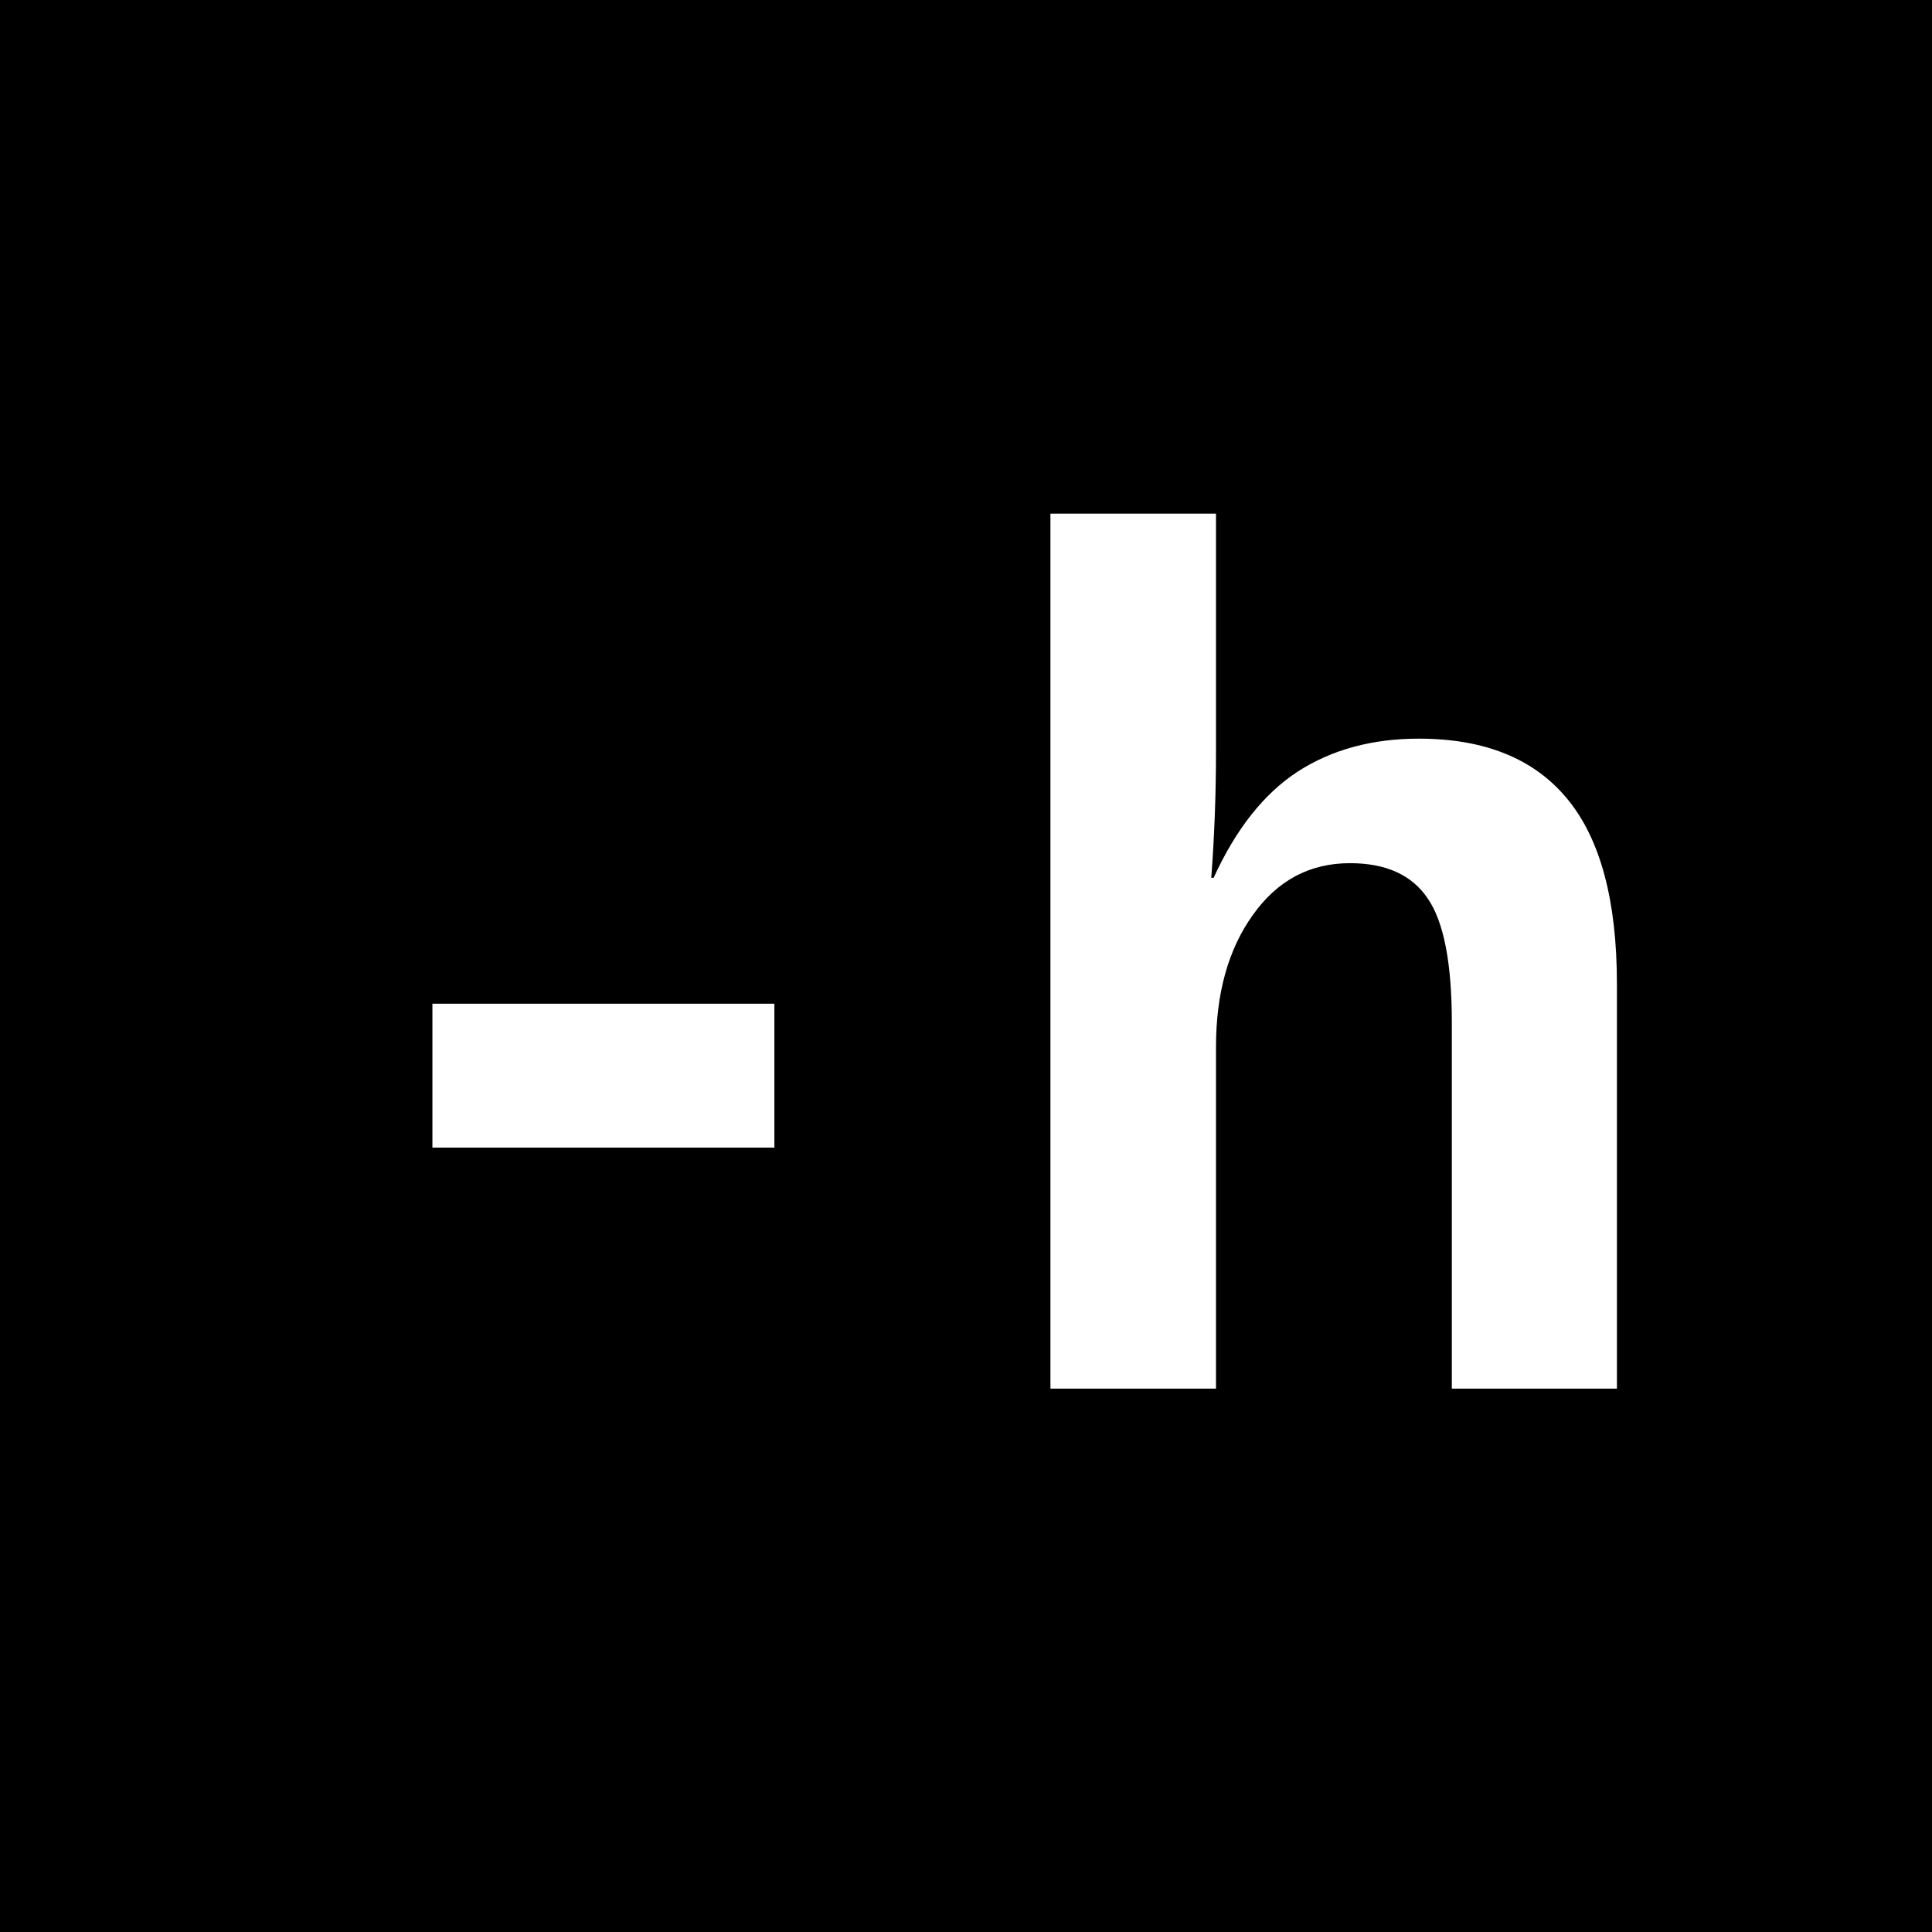
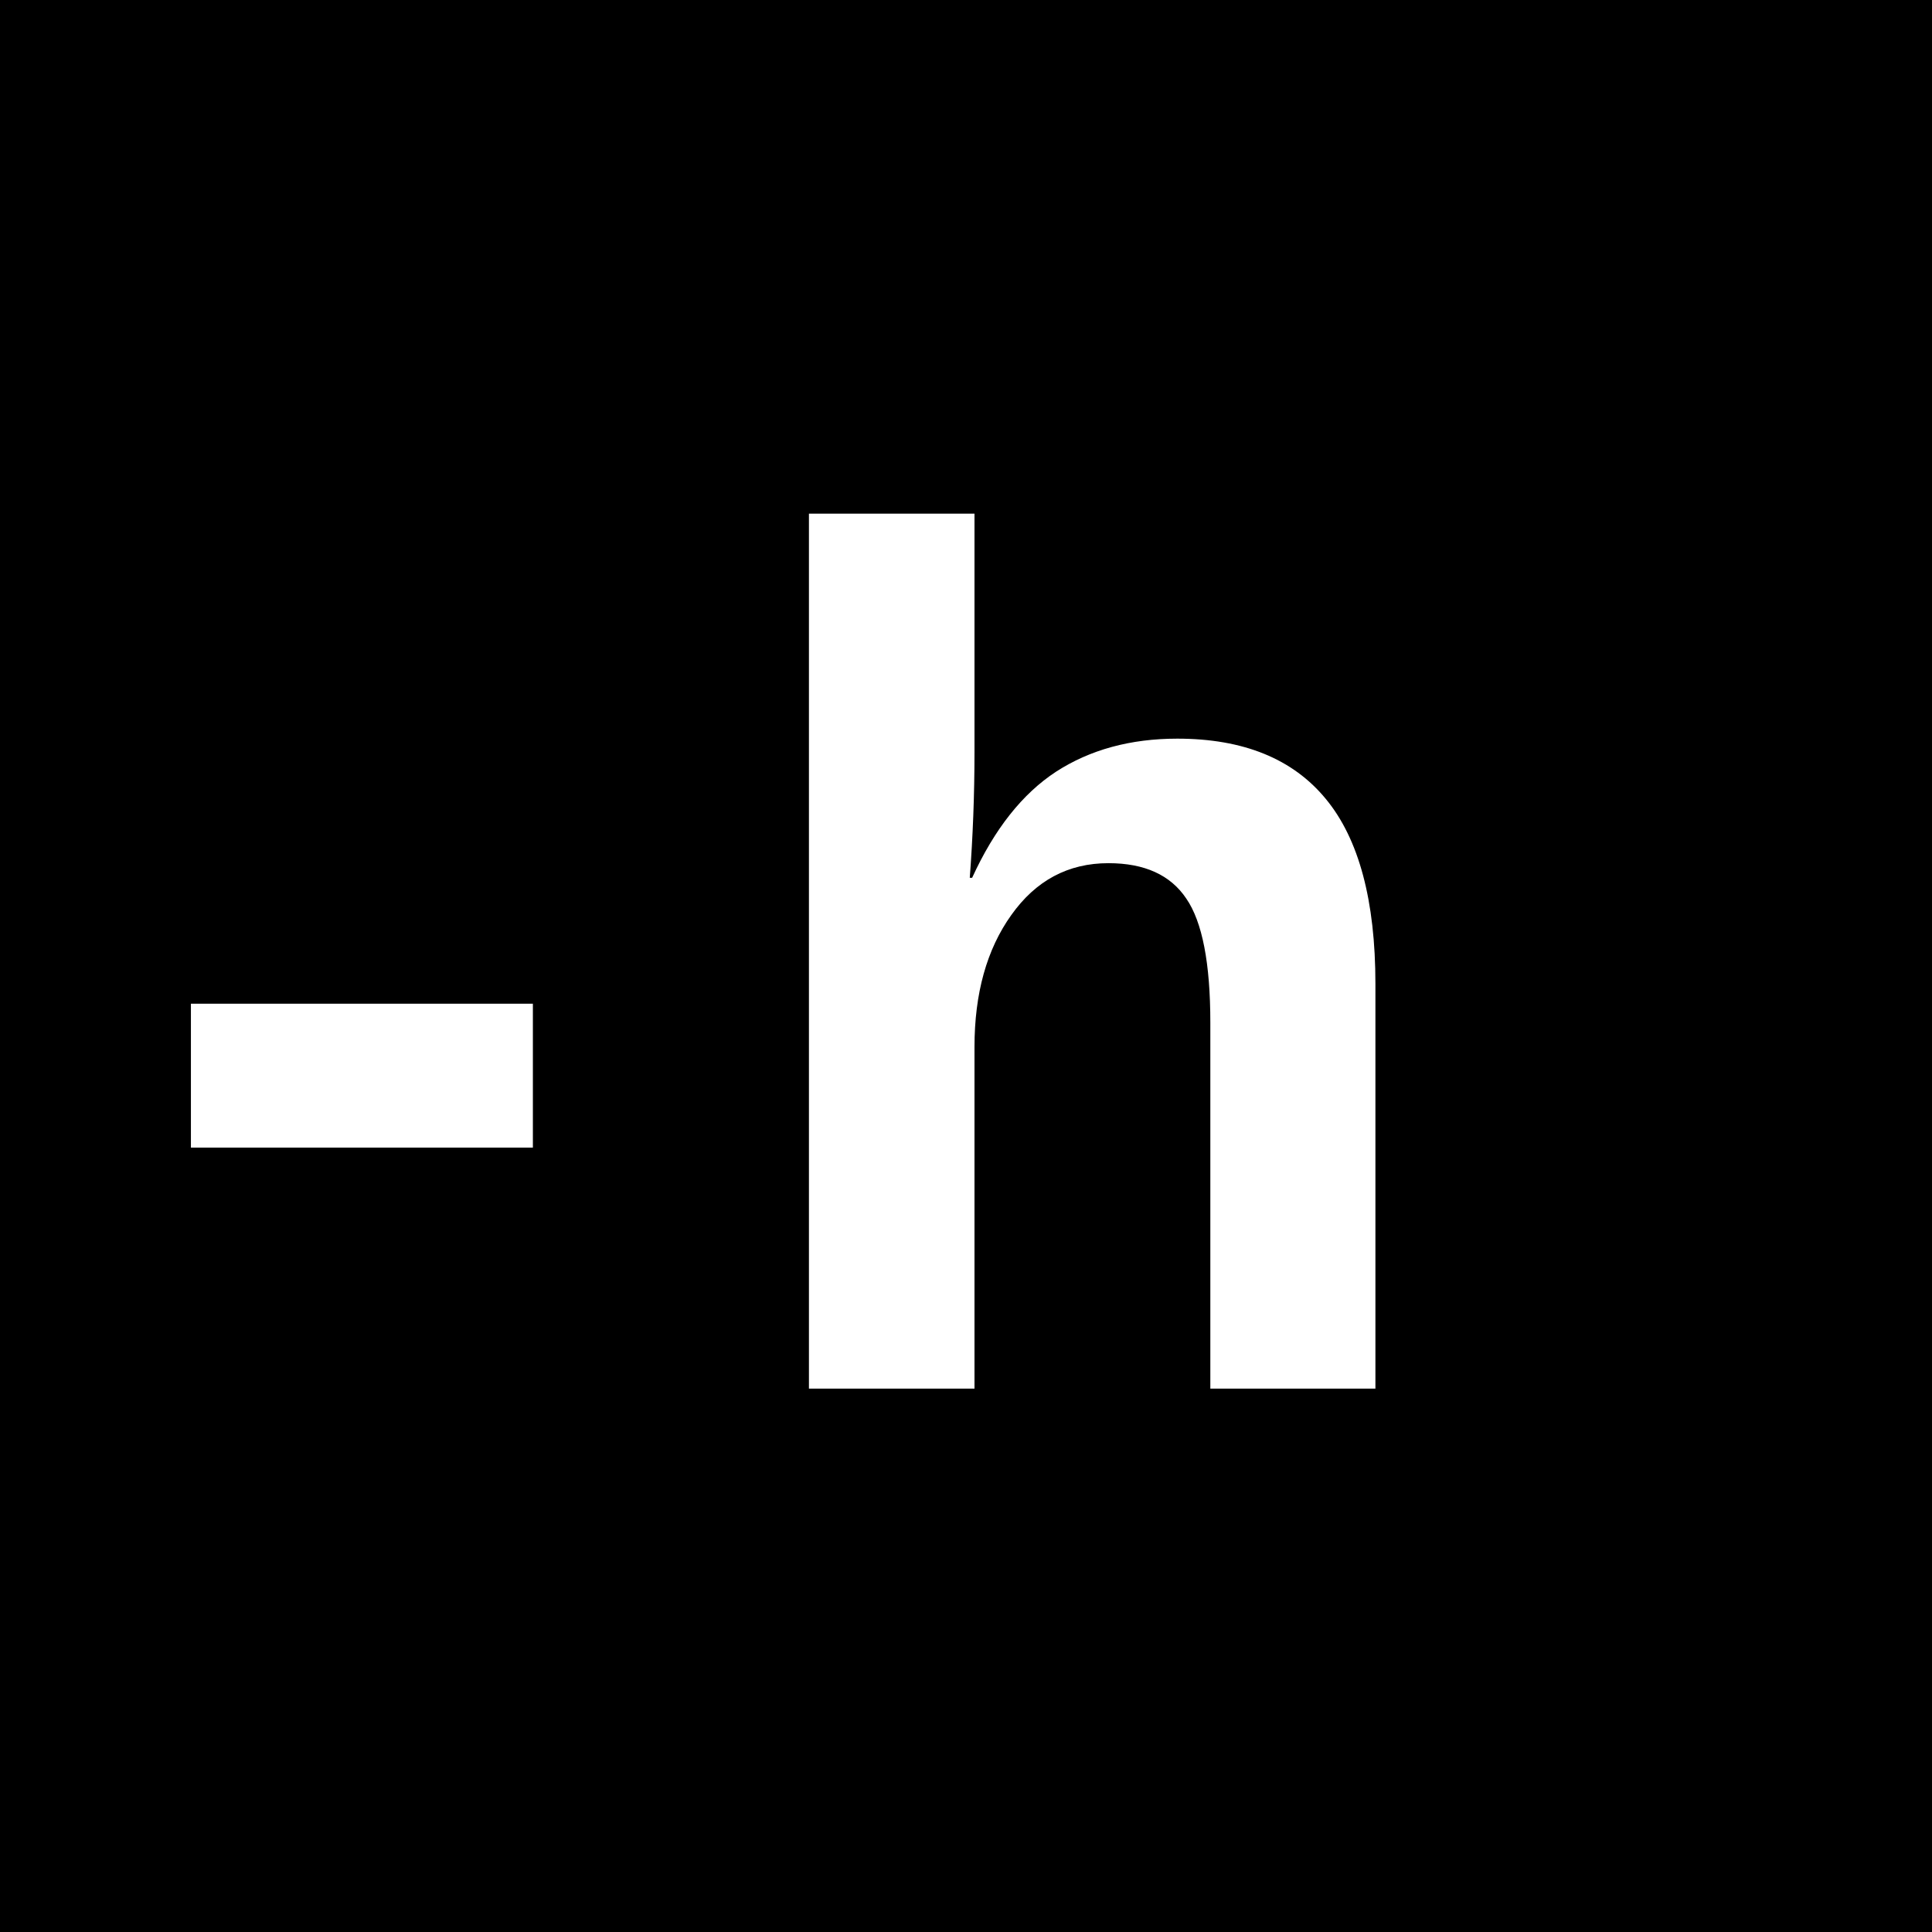
<svg xmlns="http://www.w3.org/2000/svg" viewBox="0 0 64 64">
  <rect width="64" height="64" fill="#000" />
-   <text x="32" y="46" font-family="'SF Mono', 'Monaco', 'Consolas', 'Courier New', monospace" font-size="40" font-weight="bold" text-anchor="middle" fill="#fff">-h</text>
+   <text x="24" y="46" font-family="'SF Mono', 'Monaco', 'Consolas', 'Courier New', monospace" font-size="40" font-weight="bold" text-anchor="middle" fill="#fff">-h</text>
</svg>
